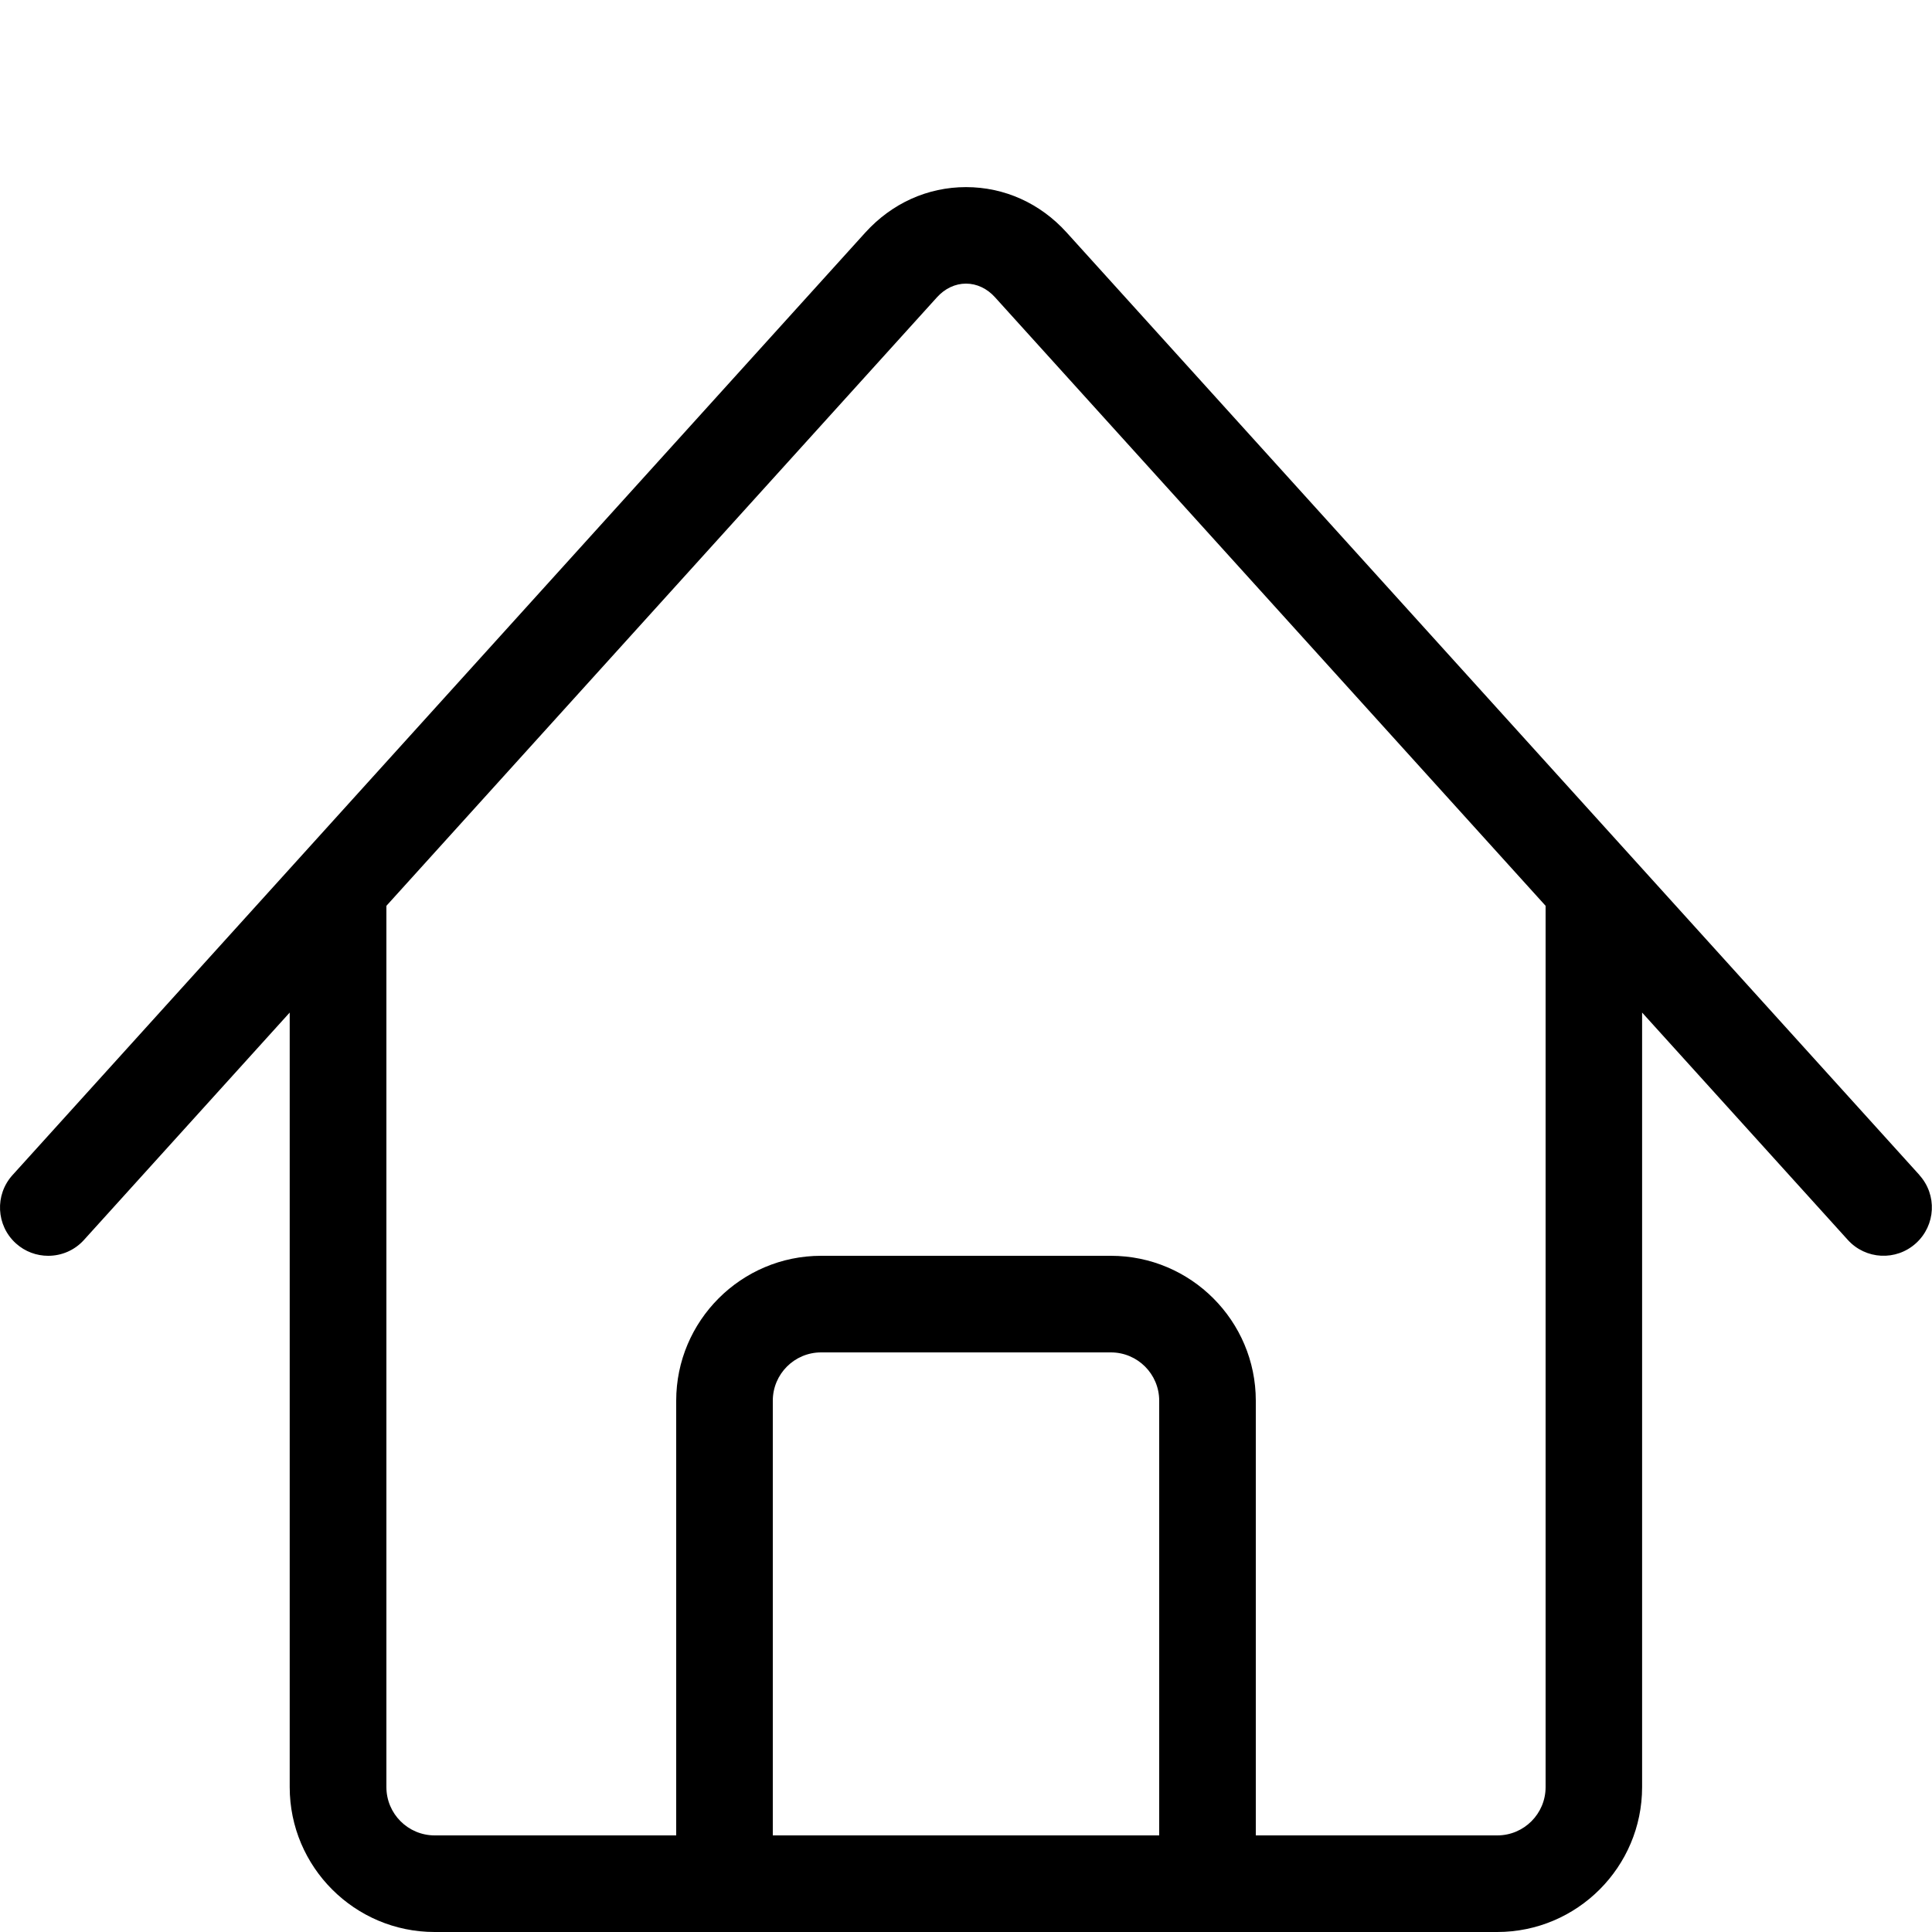
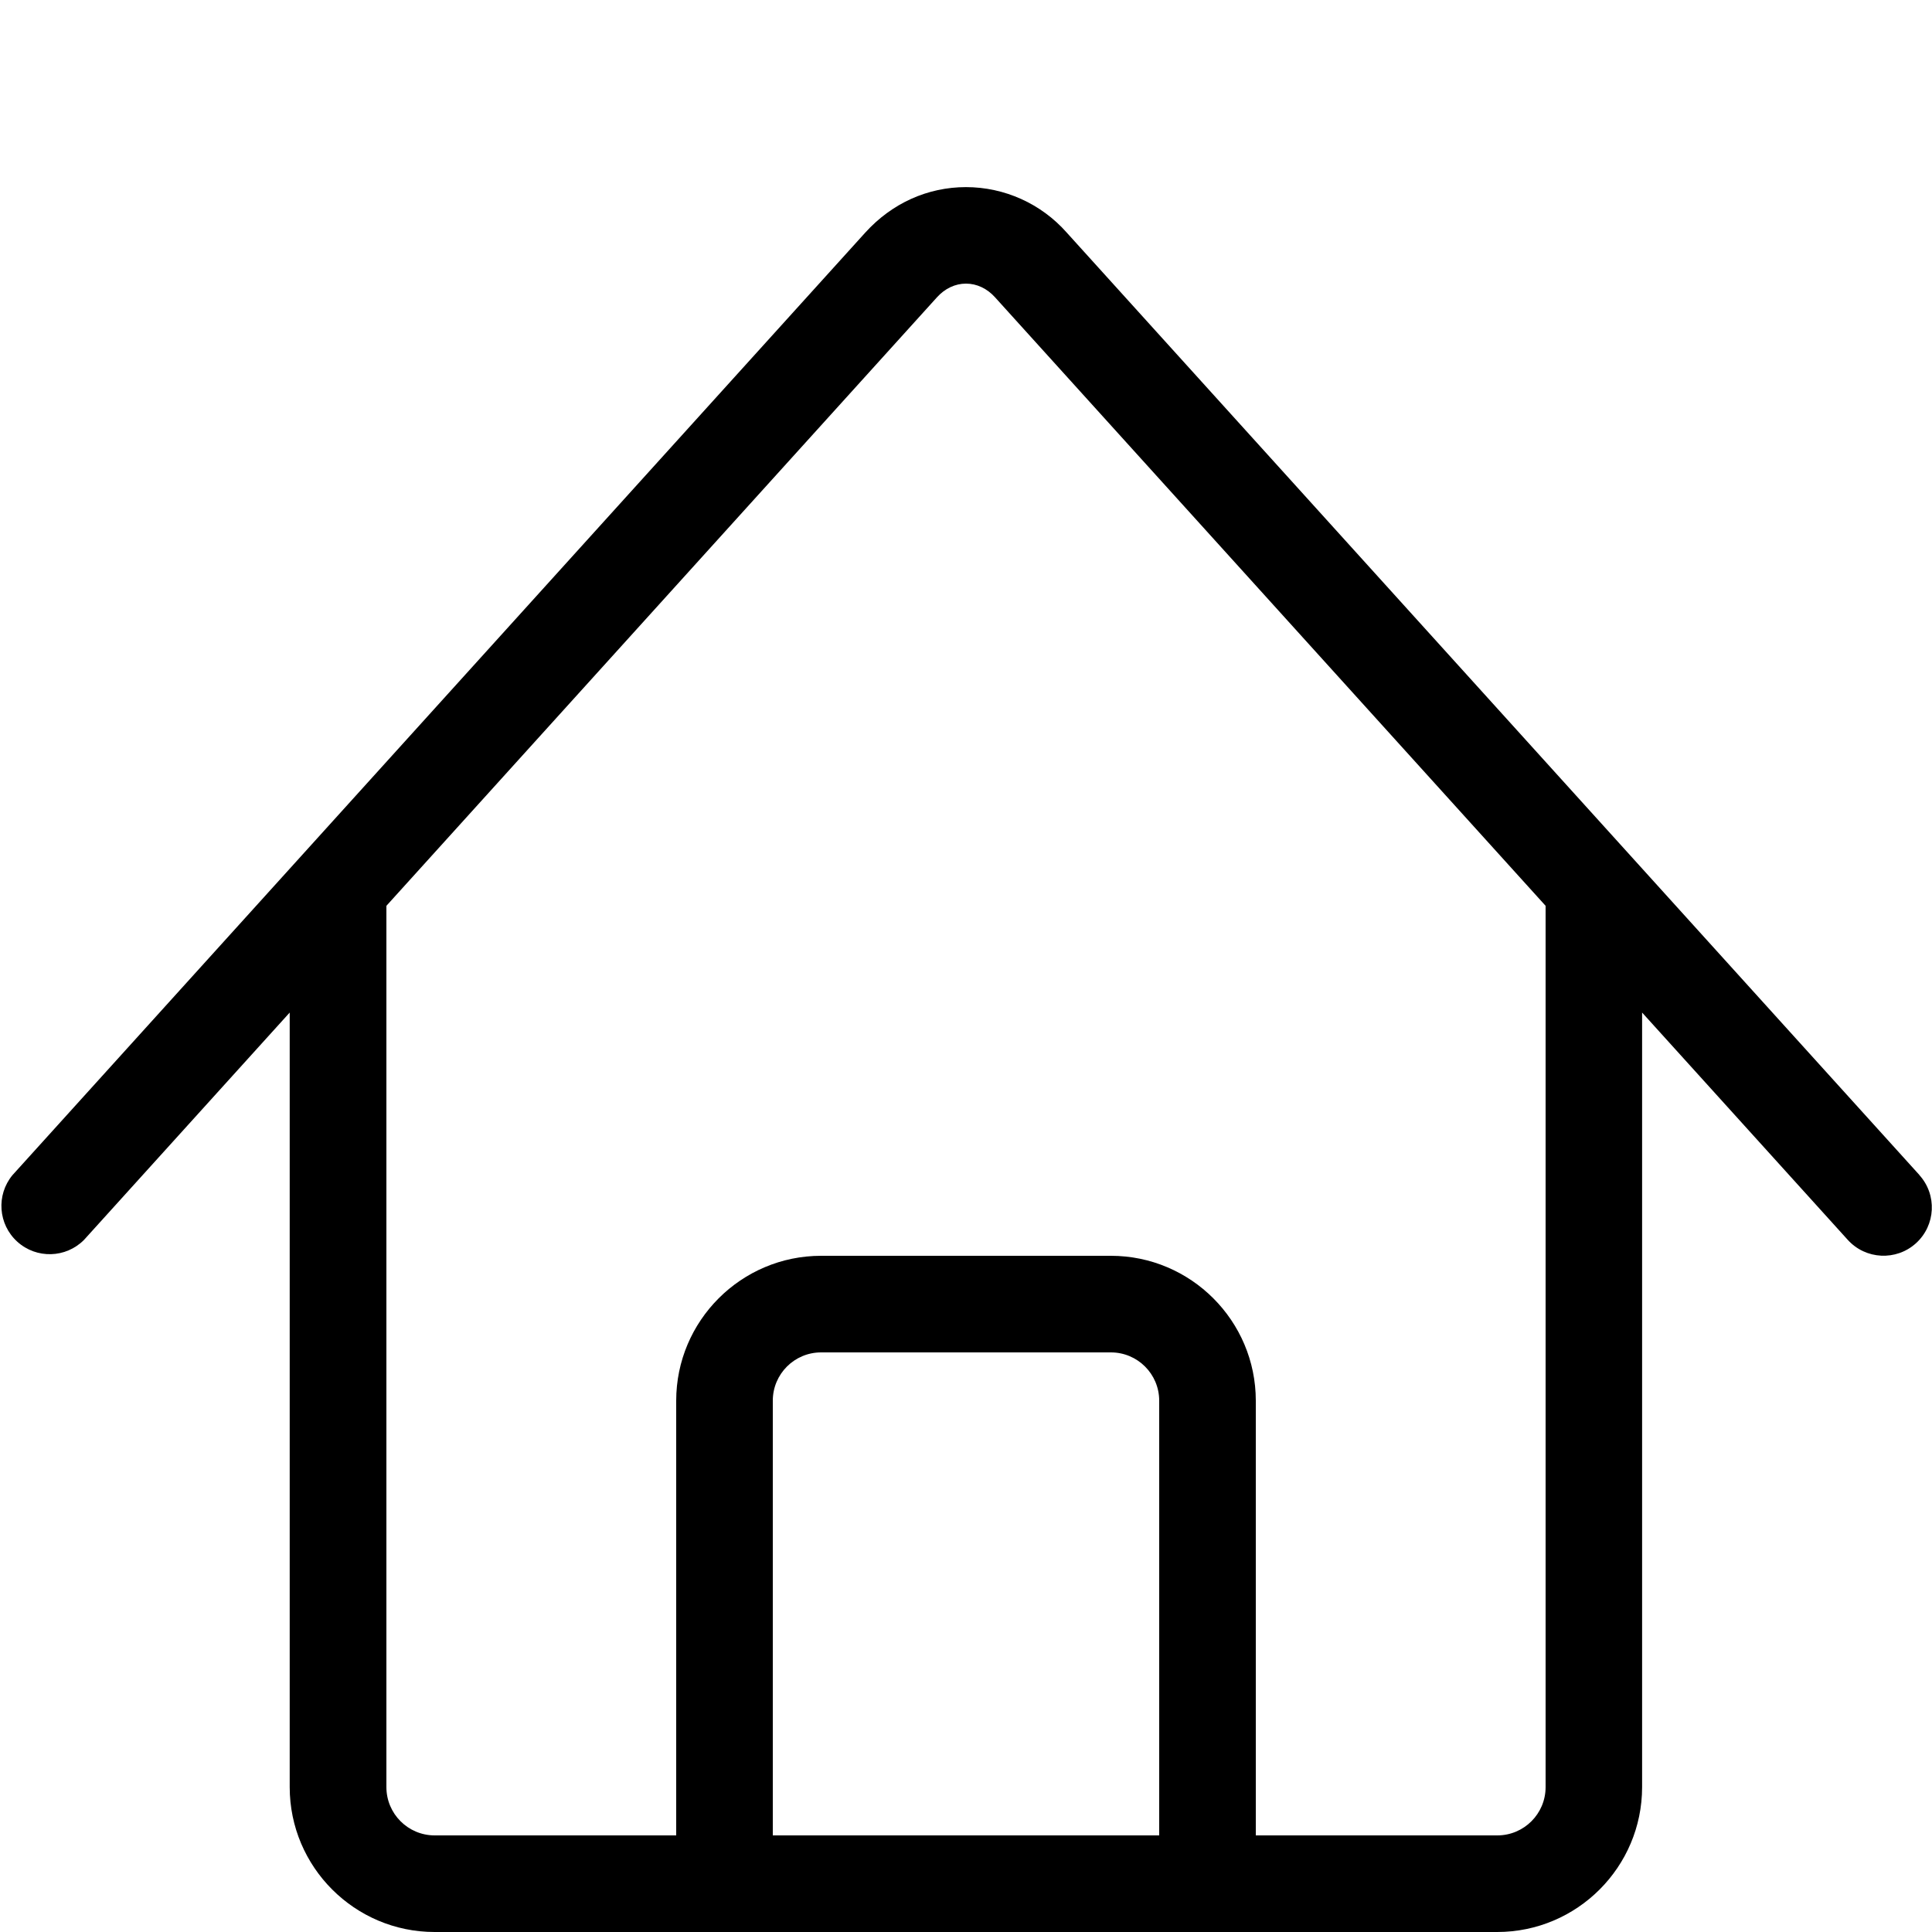
- <svg xmlns="http://www.w3.org/2000/svg" version="1.1" width="20" height="20" viewBox="0 0 20 20">
-   <path fill="#000000" d="M19.871 12.165l-8.829-9.758c-0.274-0.303-0.644-0.47-1.042-0.47-0 0 0 0 0 0-0.397 0-0.767 0.167-1.042 0.47l-8.829 9.758c-0.185 0.205-0.169 0.521 0.035 0.706 0.096 0.087 0.216 0.129 0.335 0.129 0.136 0 0.272-0.055 0.371-0.165l2.129-2.353v8.018c0 0.827 0.673 1.5 1.5 1.5h11c0.827 0 1.5-0.673 1.5-1.5v-8.018l2.129 2.353c0.185 0.205 0.501 0.221 0.706 0.035s0.221-0.501 0.035-0.706zM12 19h-4v-4.5c0-0.276 0.224-0.5 0.5-0.5h3c0.276 0 0.5 0.224 0.5 0.5v4.5zM16 18.5c0 0.276-0.224 0.5-0.5 0.5h-2.5v-4.5c0-0.827-0.673-1.5-1.5-1.5h-3c-0.827 0-1.5 0.673-1.5 1.5v4.5h-2.5c-0.276 0-0.5-0.224-0.5-0.5v-9.123l5.7-6.3c0.082-0.091 0.189-0.141 0.3-0.141s0.218 0.050 0.3 0.141l5.7 6.3v9.123z" />
+ <svg xmlns="http://www.w3.org/2000/svg" width="20" height="20">
+   <path d="M19.871 12.165l-8.829-9.758A1.392 1.392 0 0010 1.937c-.397 0-.767.167-1.042.47L.129 12.165a.5.5 0 00.741.67l2.129-2.353V18.5c0 .827.673 1.5 1.5 1.5h11c.827 0 1.5-.673 1.5-1.5v-8.018l2.129 2.353a.499.499 0 10.741-.671zM12 19H8v-4.5a.5.5 0 01.5-.5h3a.5.5 0 01.5.5V19zm4-.5a.5.5 0 01-.5.5H13v-4.5c0-.827-.673-1.5-1.5-1.5h-3c-.827 0-1.5.673-1.5 1.5V19H4.5a.5.5 0 01-.5-.5V9.377l5.7-6.3c.082-.091.189-.141.3-.141s.218.05.3.141l5.7 6.3V18.5z" />
</svg>
